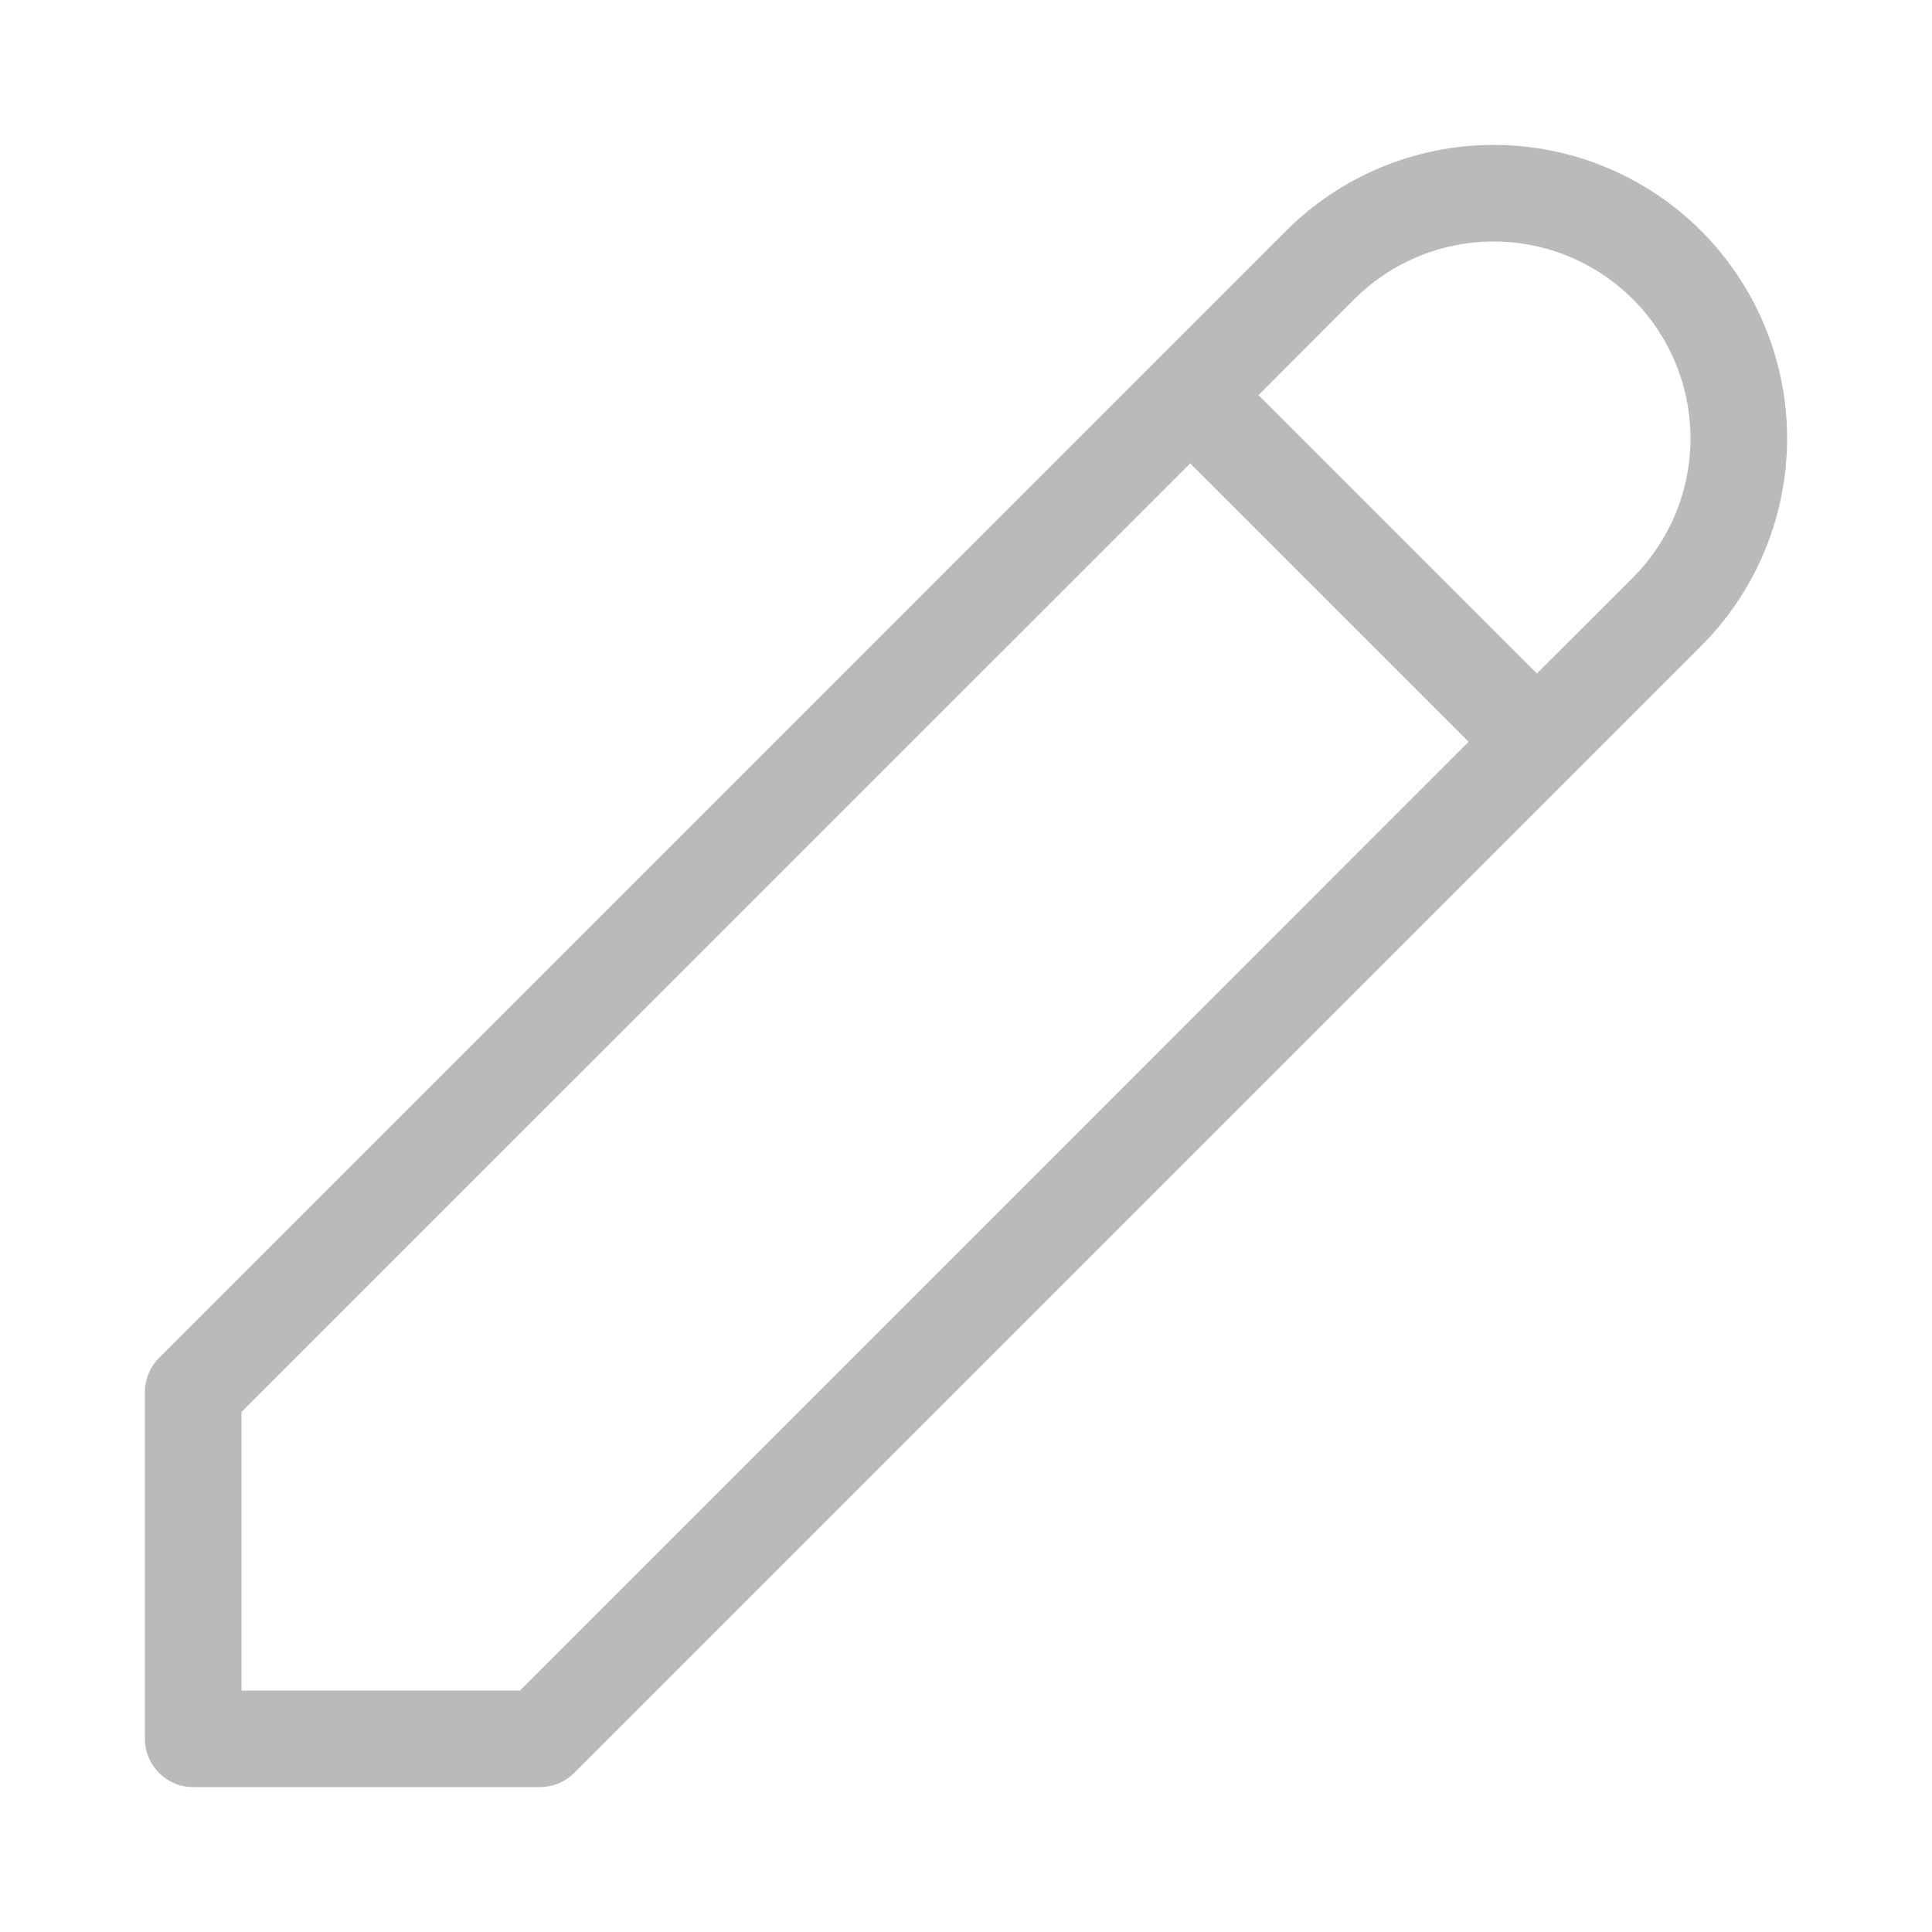
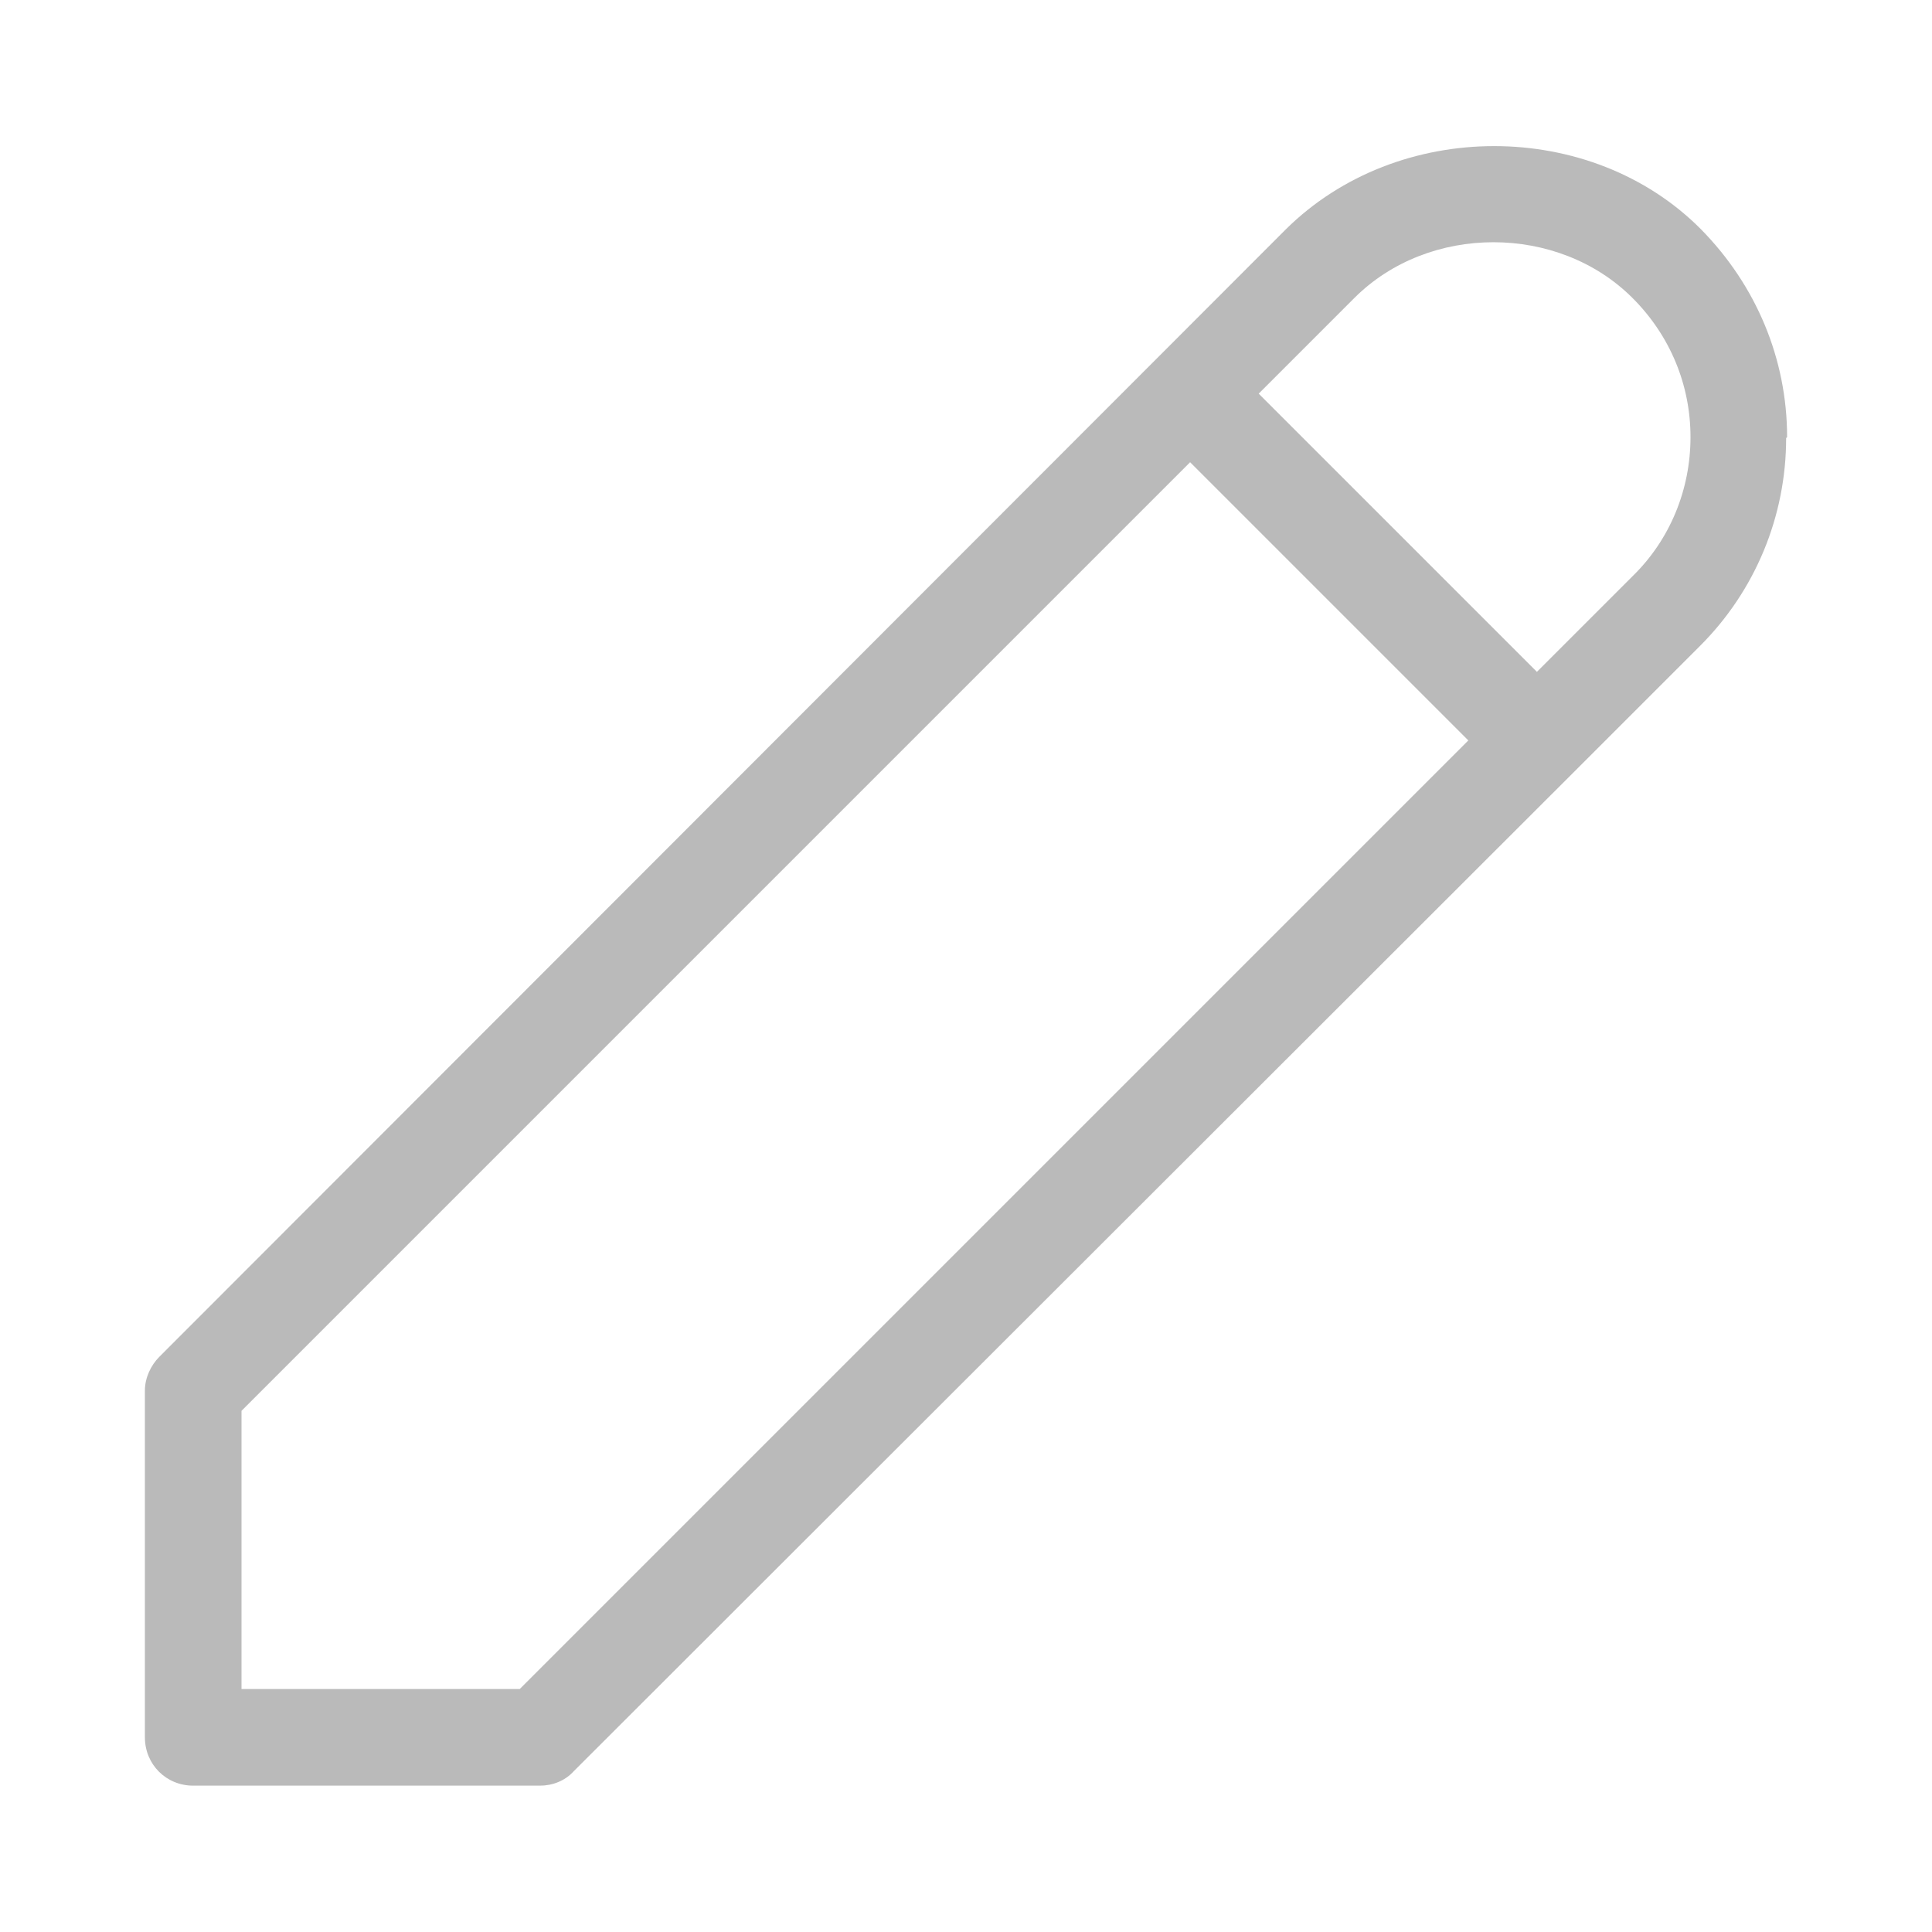
<svg xmlns="http://www.w3.org/2000/svg" width="20" height="20" viewBox="0 0 20 20" fill="none">
-   <path fill-rule="evenodd" clip-rule="evenodd" d="M13.313 2.39C13.883 1.82 14.656 1.5 15.462 1.5C16.267 1.5 17.04 1.82 17.61 2.39C18.18 2.96 18.5 3.733 18.5 4.538C18.5 5.344 18.18 6.117 17.61 6.687L5.943 18.354C5.85 18.447 5.722 18.5 5.59 18.5H2C1.724 18.5 1.5 18.276 1.5 18V14.41C1.5 14.278 1.553 14.15 1.646 14.057L11.962 3.741C11.964 3.739 11.965 3.738 11.967 3.736C11.969 3.734 11.97 3.733 11.972 3.731L13.313 2.39ZM12.321 4.797L2.5 14.617V17.5H5.383L15.203 7.679L12.321 4.797ZM15.91 6.972L13.028 4.09L14.02 3.097C14.403 2.715 14.921 2.5 15.462 2.5C16.002 2.5 16.521 2.715 16.903 3.097C17.285 3.479 17.5 3.998 17.5 4.538C17.5 5.079 17.285 5.597 16.903 5.98L15.91 6.972Z" fill="#BABABA" />
+   <path d="M18.5 4.525C18.5 3.715 18.18 2.955 17.61 2.375C16.47 1.225 14.47 1.225 13.31 2.375L1.65 14.045C1.56 14.135 1.5 14.265 1.5 14.395V17.985C1.5 18.265 1.72 18.485 2 18.485H5.59C5.72 18.485 5.85 18.435 5.94 18.335L16.26 8.025L17.6 6.685C18.17 6.115 18.49 5.345 18.49 4.535L18.5 4.525ZM5.38 17.485H2.5V14.605L12.32 4.785L15.2 7.665L5.38 17.485ZM16.9 5.965L15.91 6.955L13.03 4.075L14.02 3.085C14.79 2.315 16.13 2.315 16.9 3.085C17.29 3.475 17.5 3.985 17.5 4.525C17.5 5.065 17.29 5.585 16.9 5.965V5.965Z" fill="#BABABA" />
</svg>
